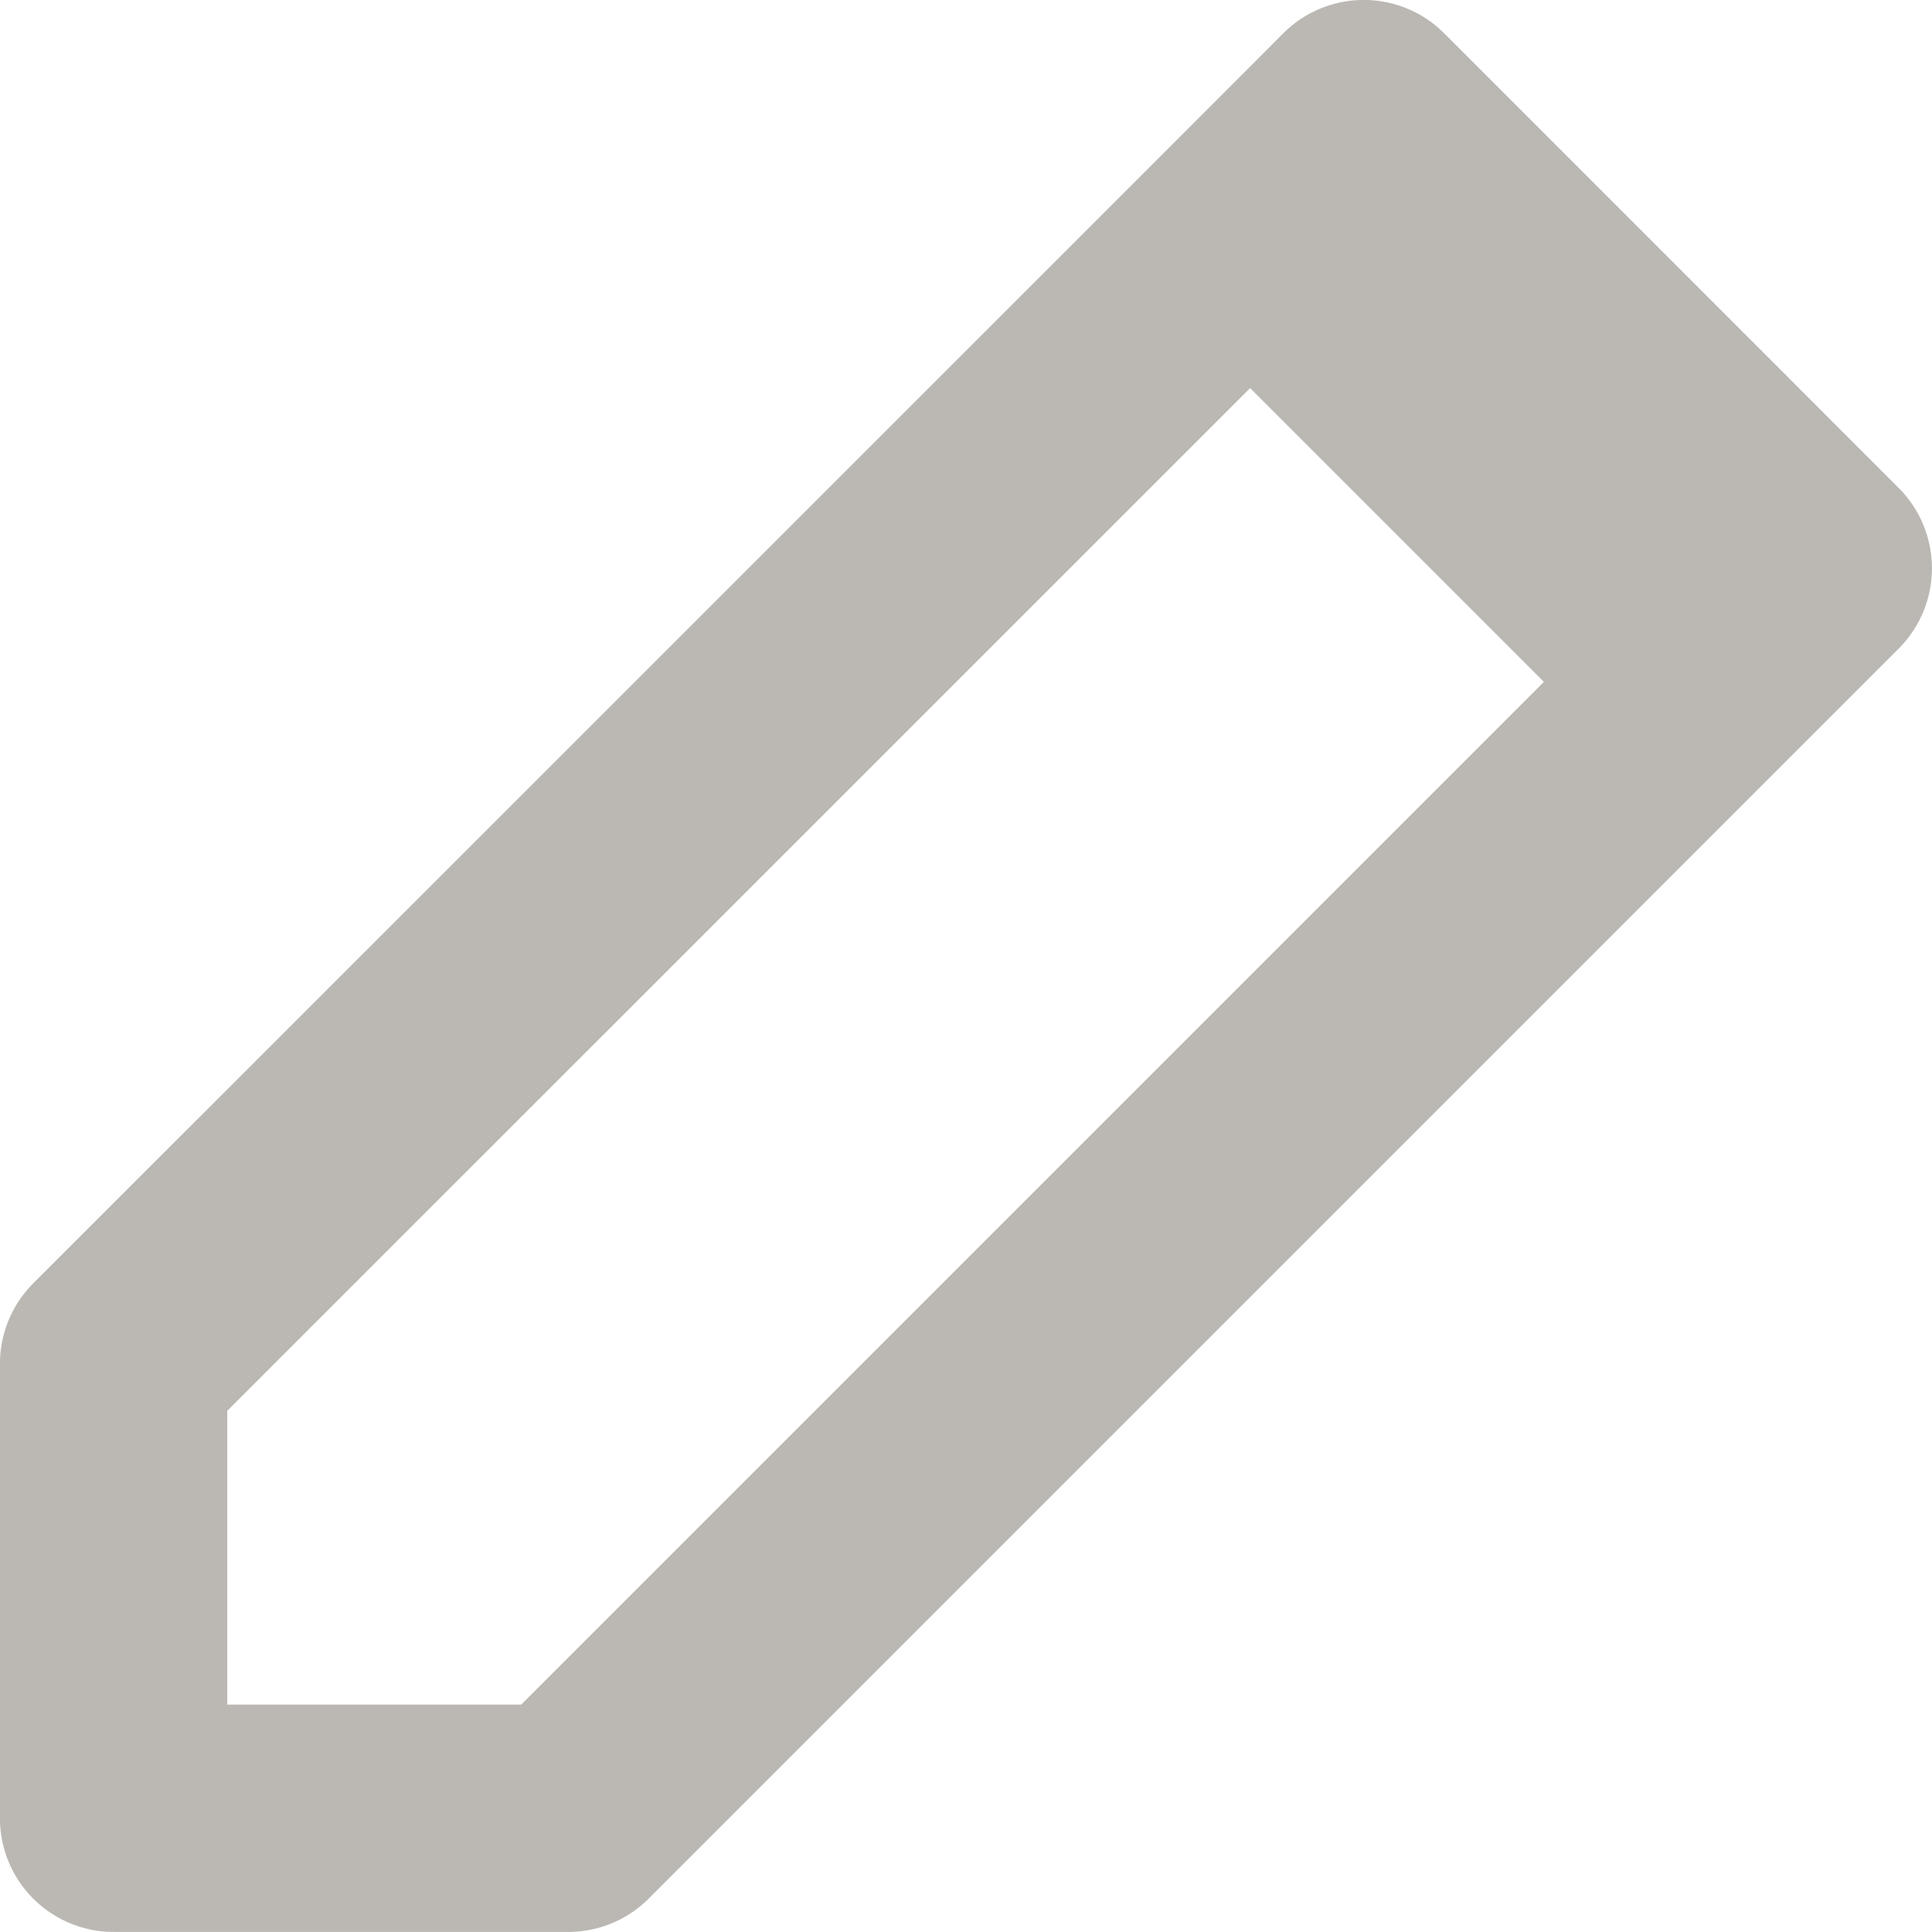
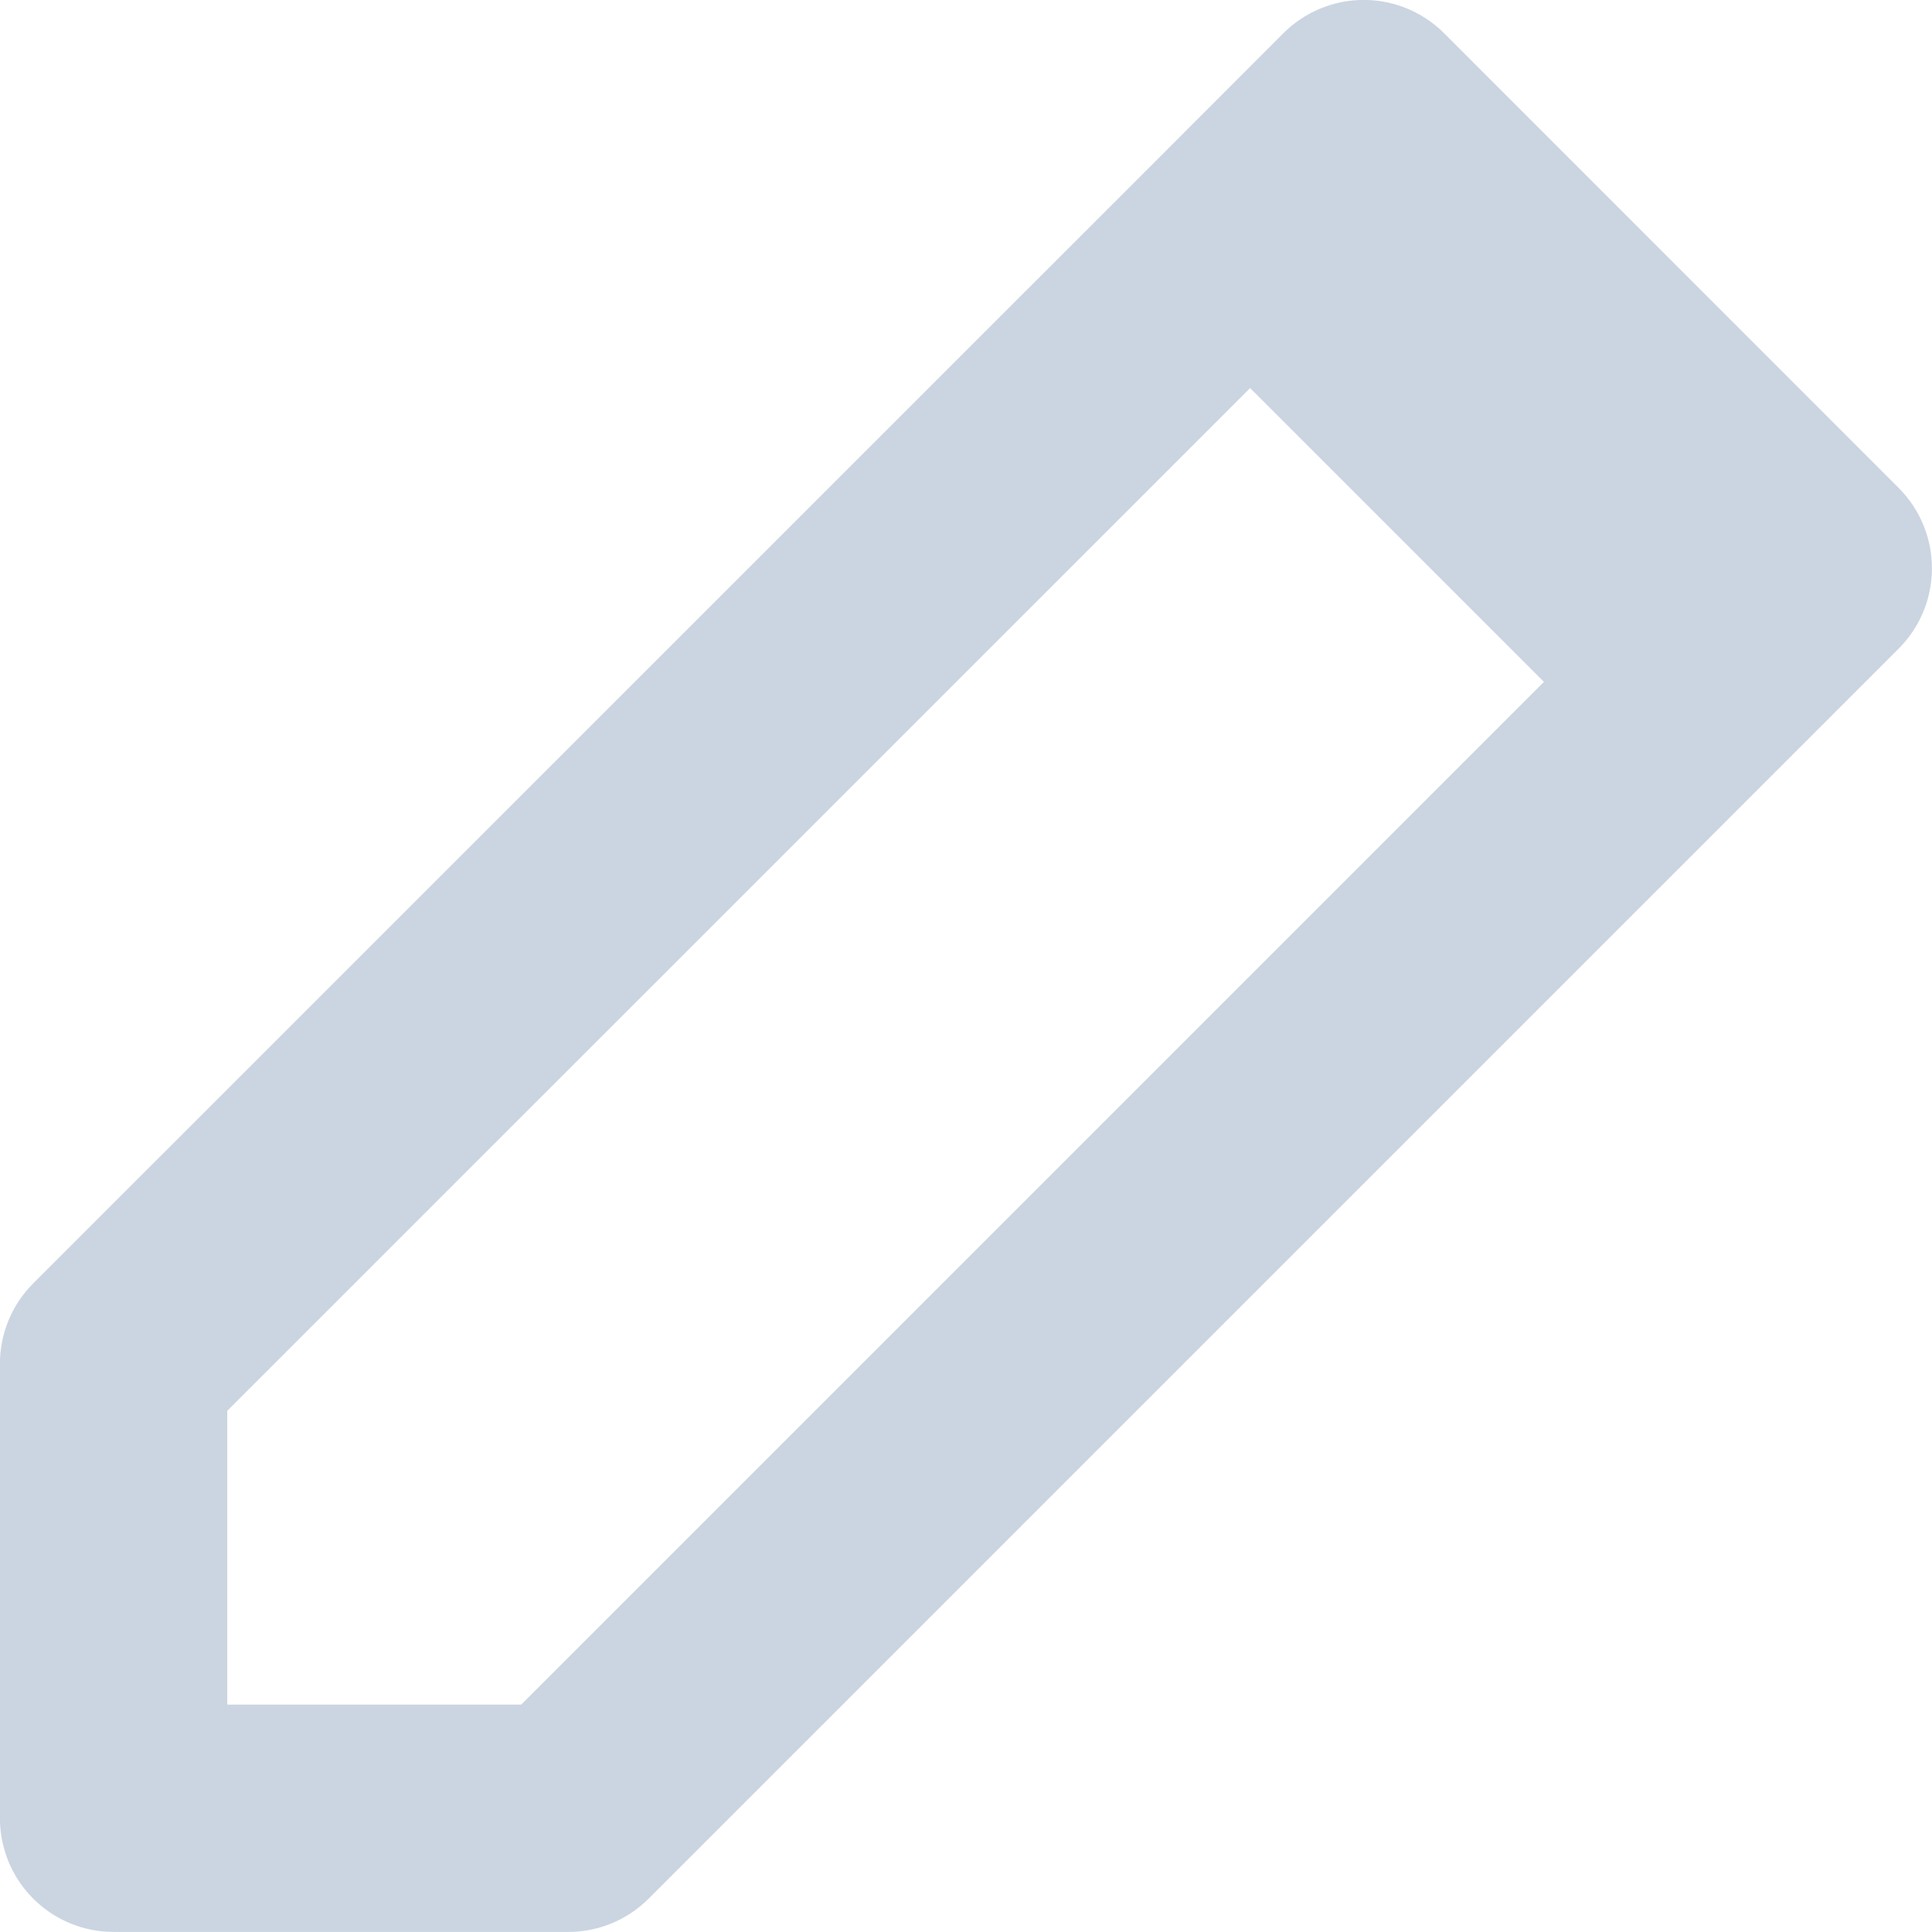
<svg xmlns="http://www.w3.org/2000/svg" preserveAspectRatio="none" overflow="visible" style="display: block;" width="14.167" height="14.167" viewBox="0 0 14.167 14.167" fill="none">
  <g id="Group">
-     <path id="Vector" d="M12.5 5L4.167 13.333H0.833V10L9.167 1.667M12.5 5L13.333 4.167L10 0.833L9.167 1.667M12.5 5L9.167 1.667" stroke-width="1.667" stroke-linecap="round" stroke-linejoin="round" stroke="#BBB8B3" />
+     <path id="Vector" d="M12.5 5L4.167 13.333H0.833V10L9.167 1.667M12.5 5L13.333 4.167L10 0.833L9.167 1.667M12.5 5L9.167 1.667" stroke-width="1.667" stroke-linecap="round" stroke-linejoin="round" stroke="#CBD5E1" />
  </g>
</svg>
